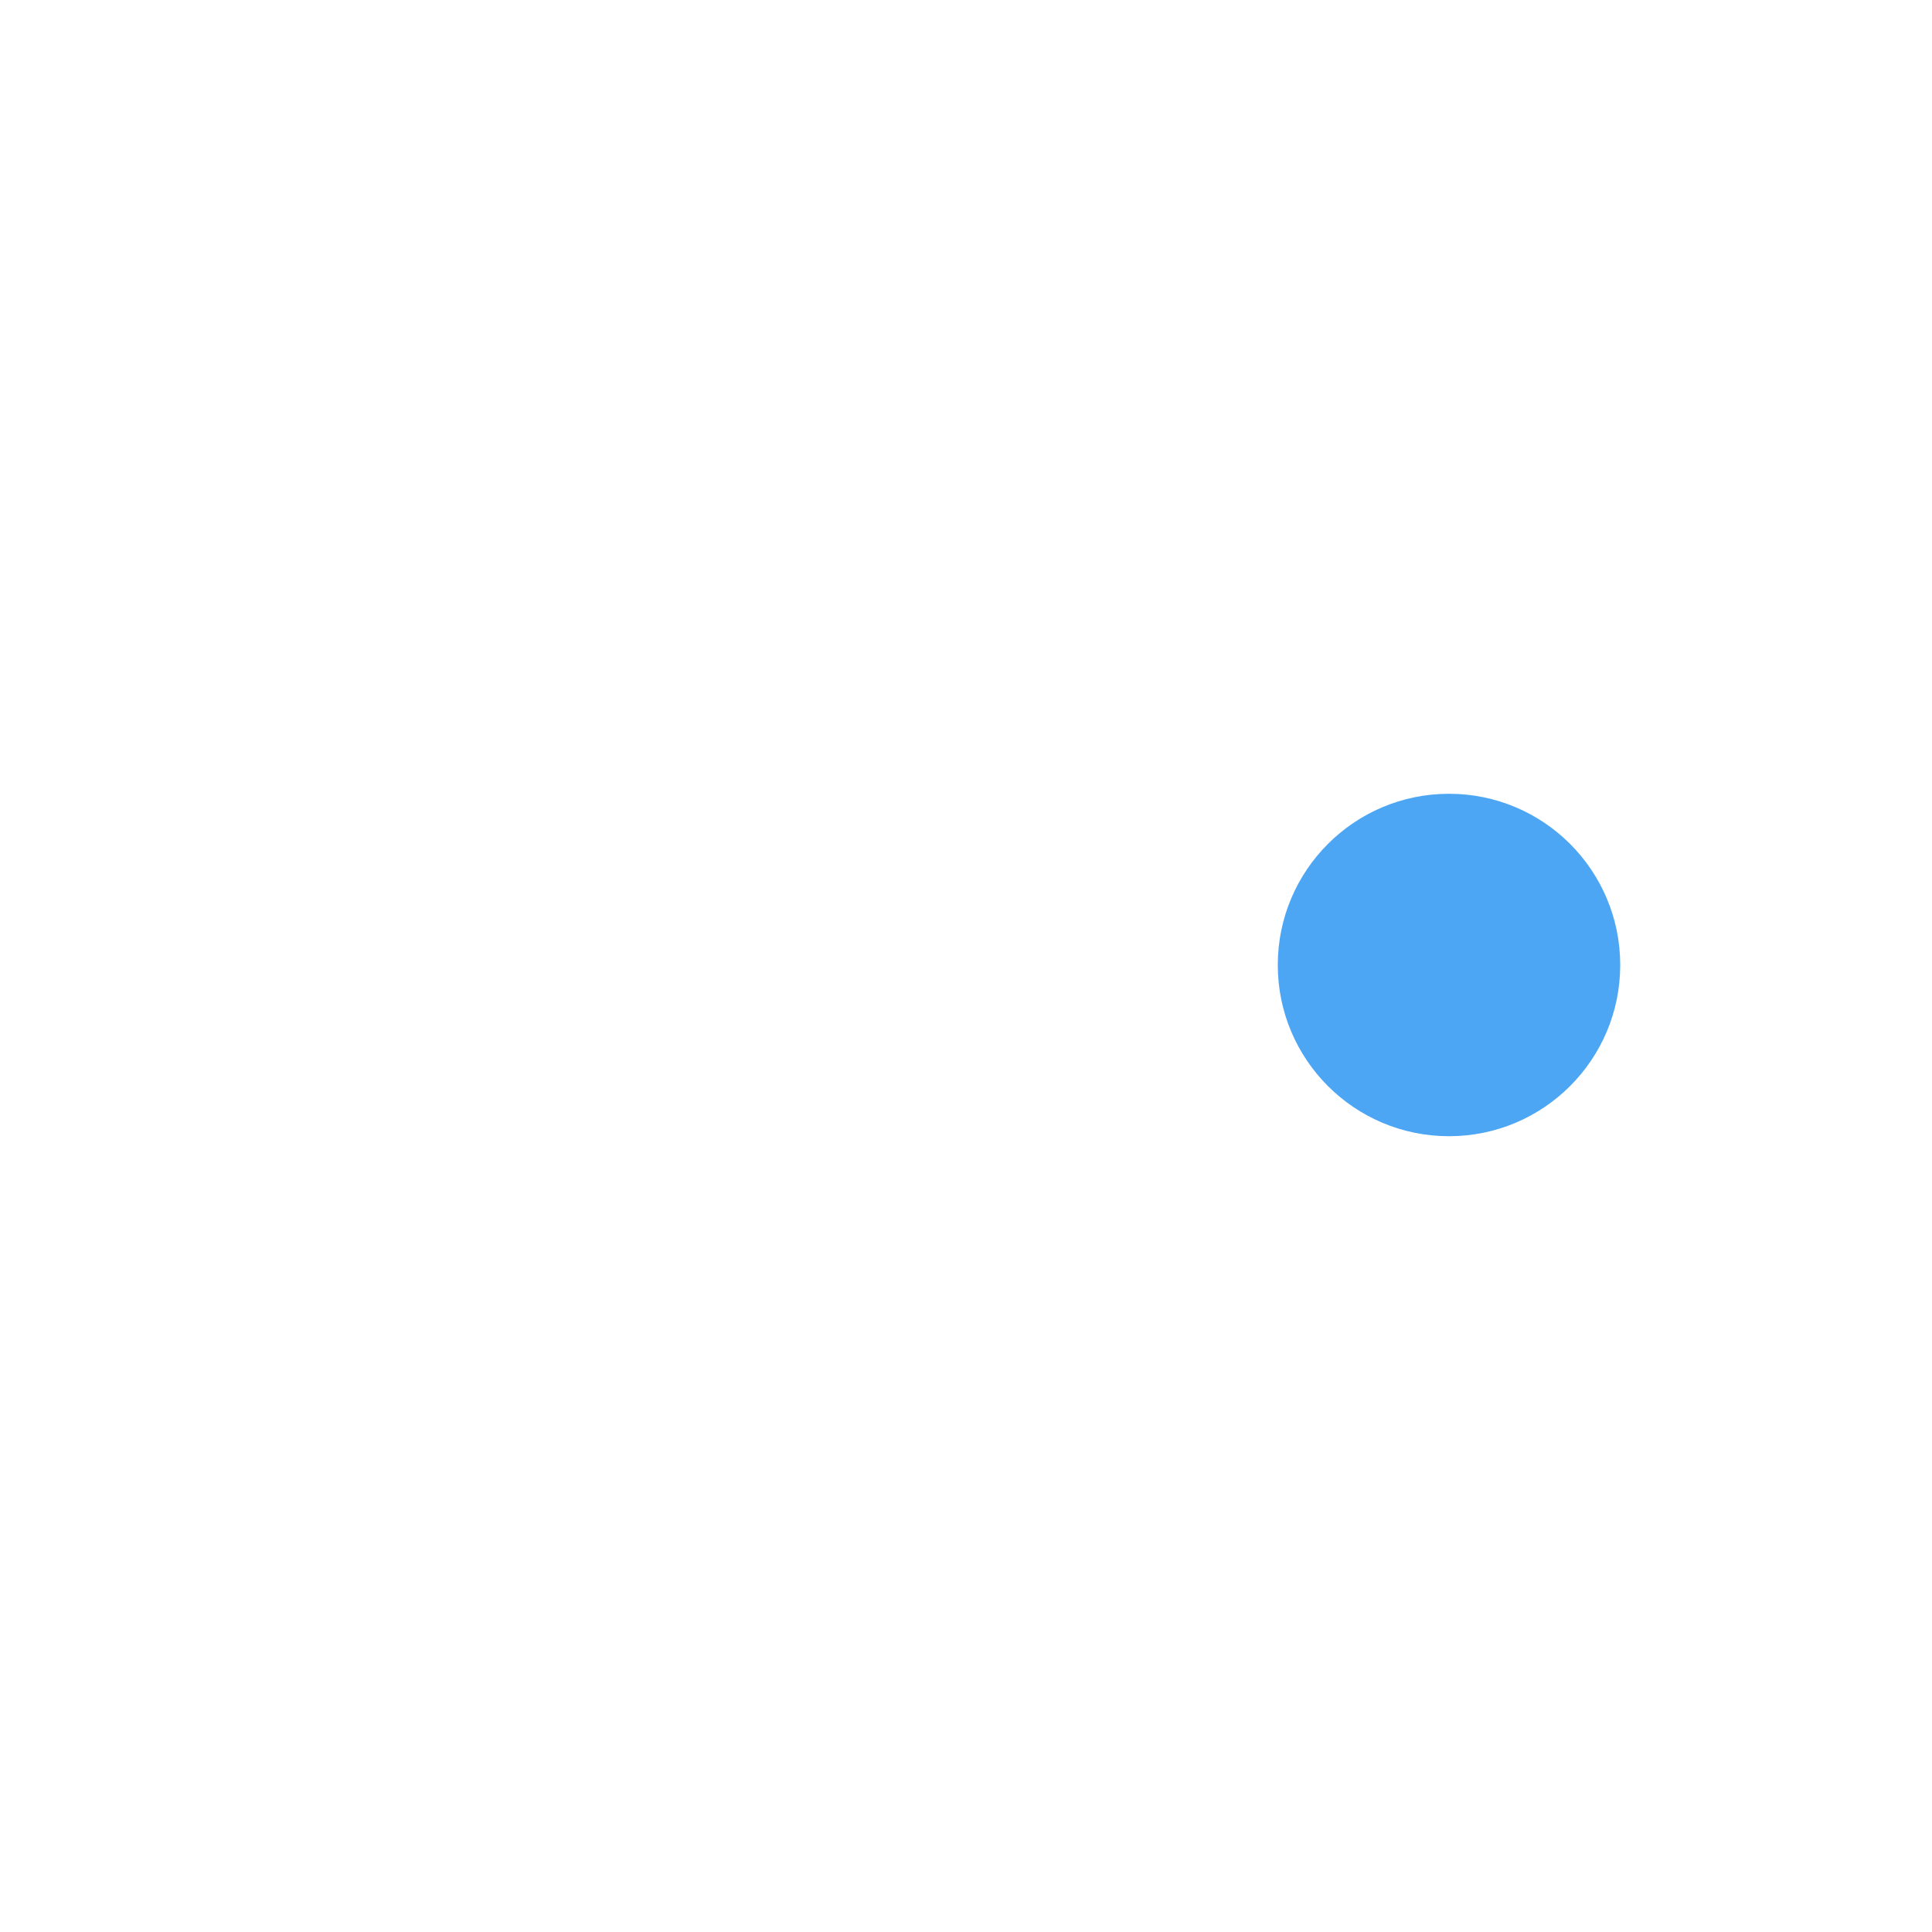
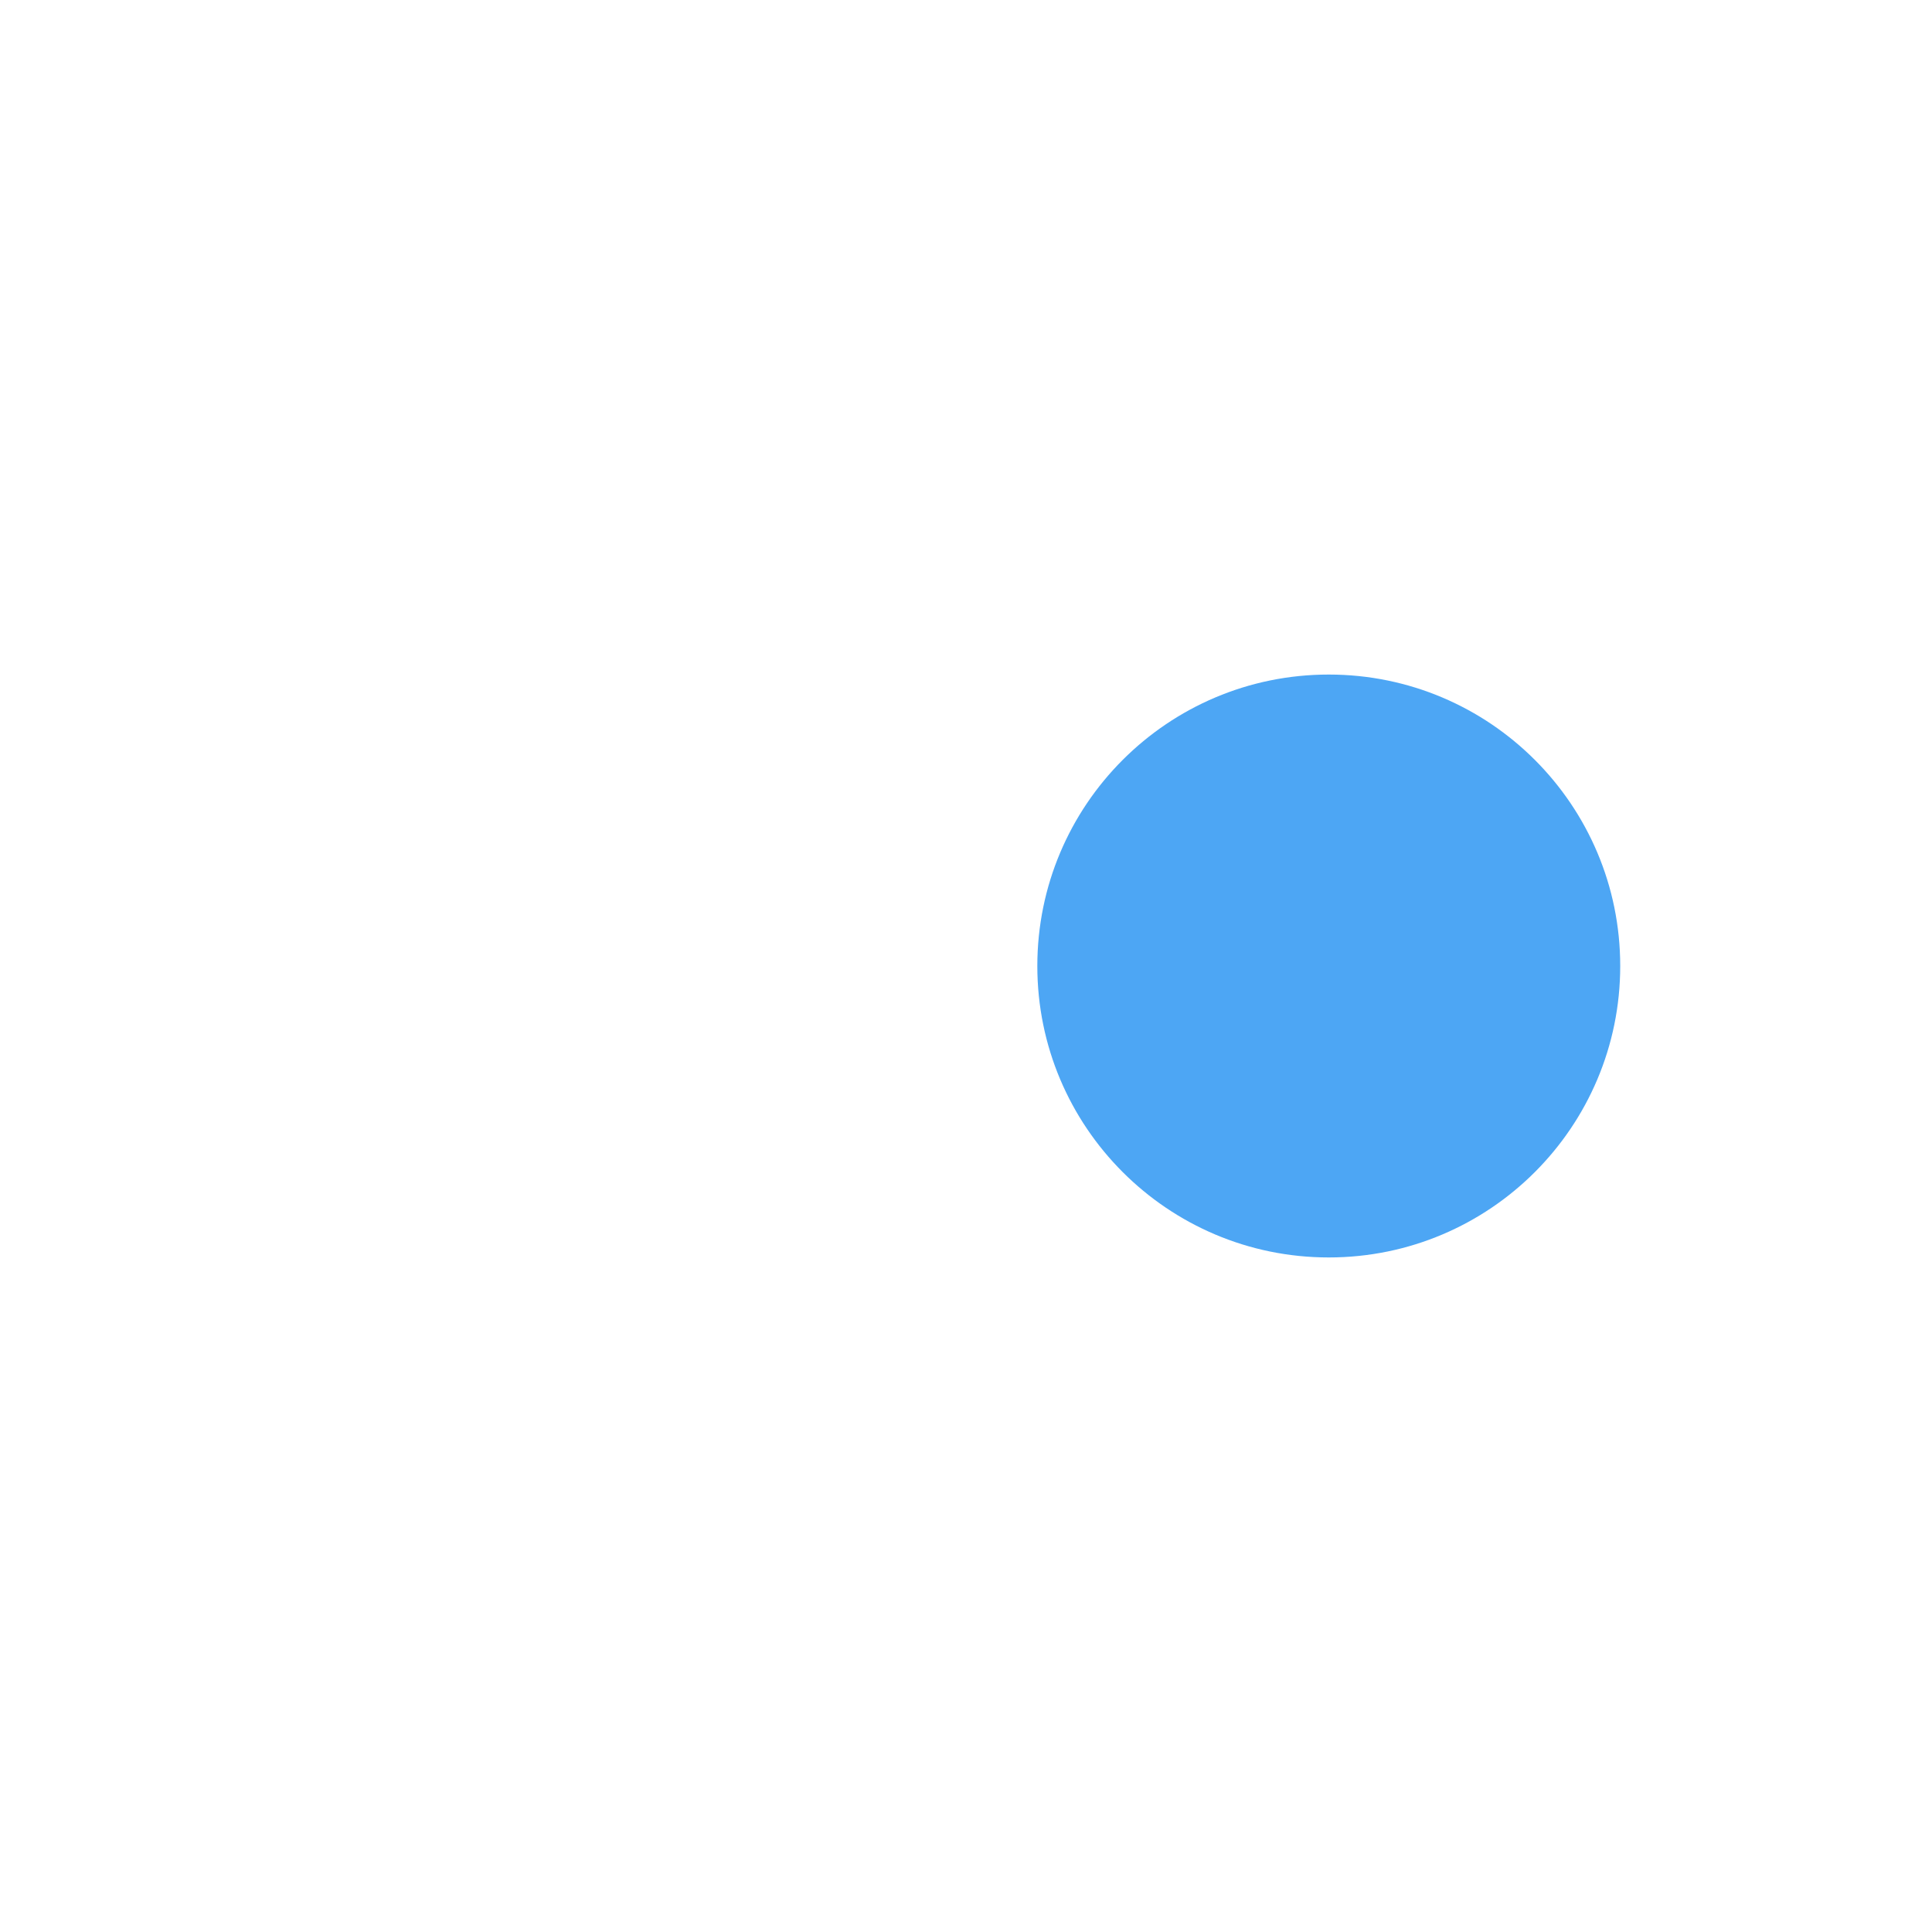
<svg xmlns="http://www.w3.org/2000/svg" version="1.1" x="0px" y="0px" viewBox="0 0 1024 1024" style="enable-background:new 0 0 1024 1024;" xml:space="preserve">
  <g>
</g>
  <g id="_x32___x2013__Layer">
-     <path style="fill-rule:evenodd;clip-rule:evenodd;fill:#4DA6F4;" d="M768,602.217h-0   c-50.12,0-90.75-40.63-90.75-90.75v-0c0-50.12,40.63-90.75,90.75-90.75h0   c50.12,0,90.75,40.63,90.75,90.75v0   C858.75,561.587,818.12,602.217,768,602.217z" />
+     <path style="fill-rule:evenodd;clip-rule:evenodd;fill:#4DA6F4;" d="M704.277,666.473h-0   c-85.313,0-154.473-69.16-154.473-154.473v-0   c0-85.313,69.16-154.473,154.473-154.473h0   c85.313,0,154.473,69.16,154.473,154.473v0   C858.75,597.313,789.59,666.473,704.277,666.473z" />
  </g>
</svg>
